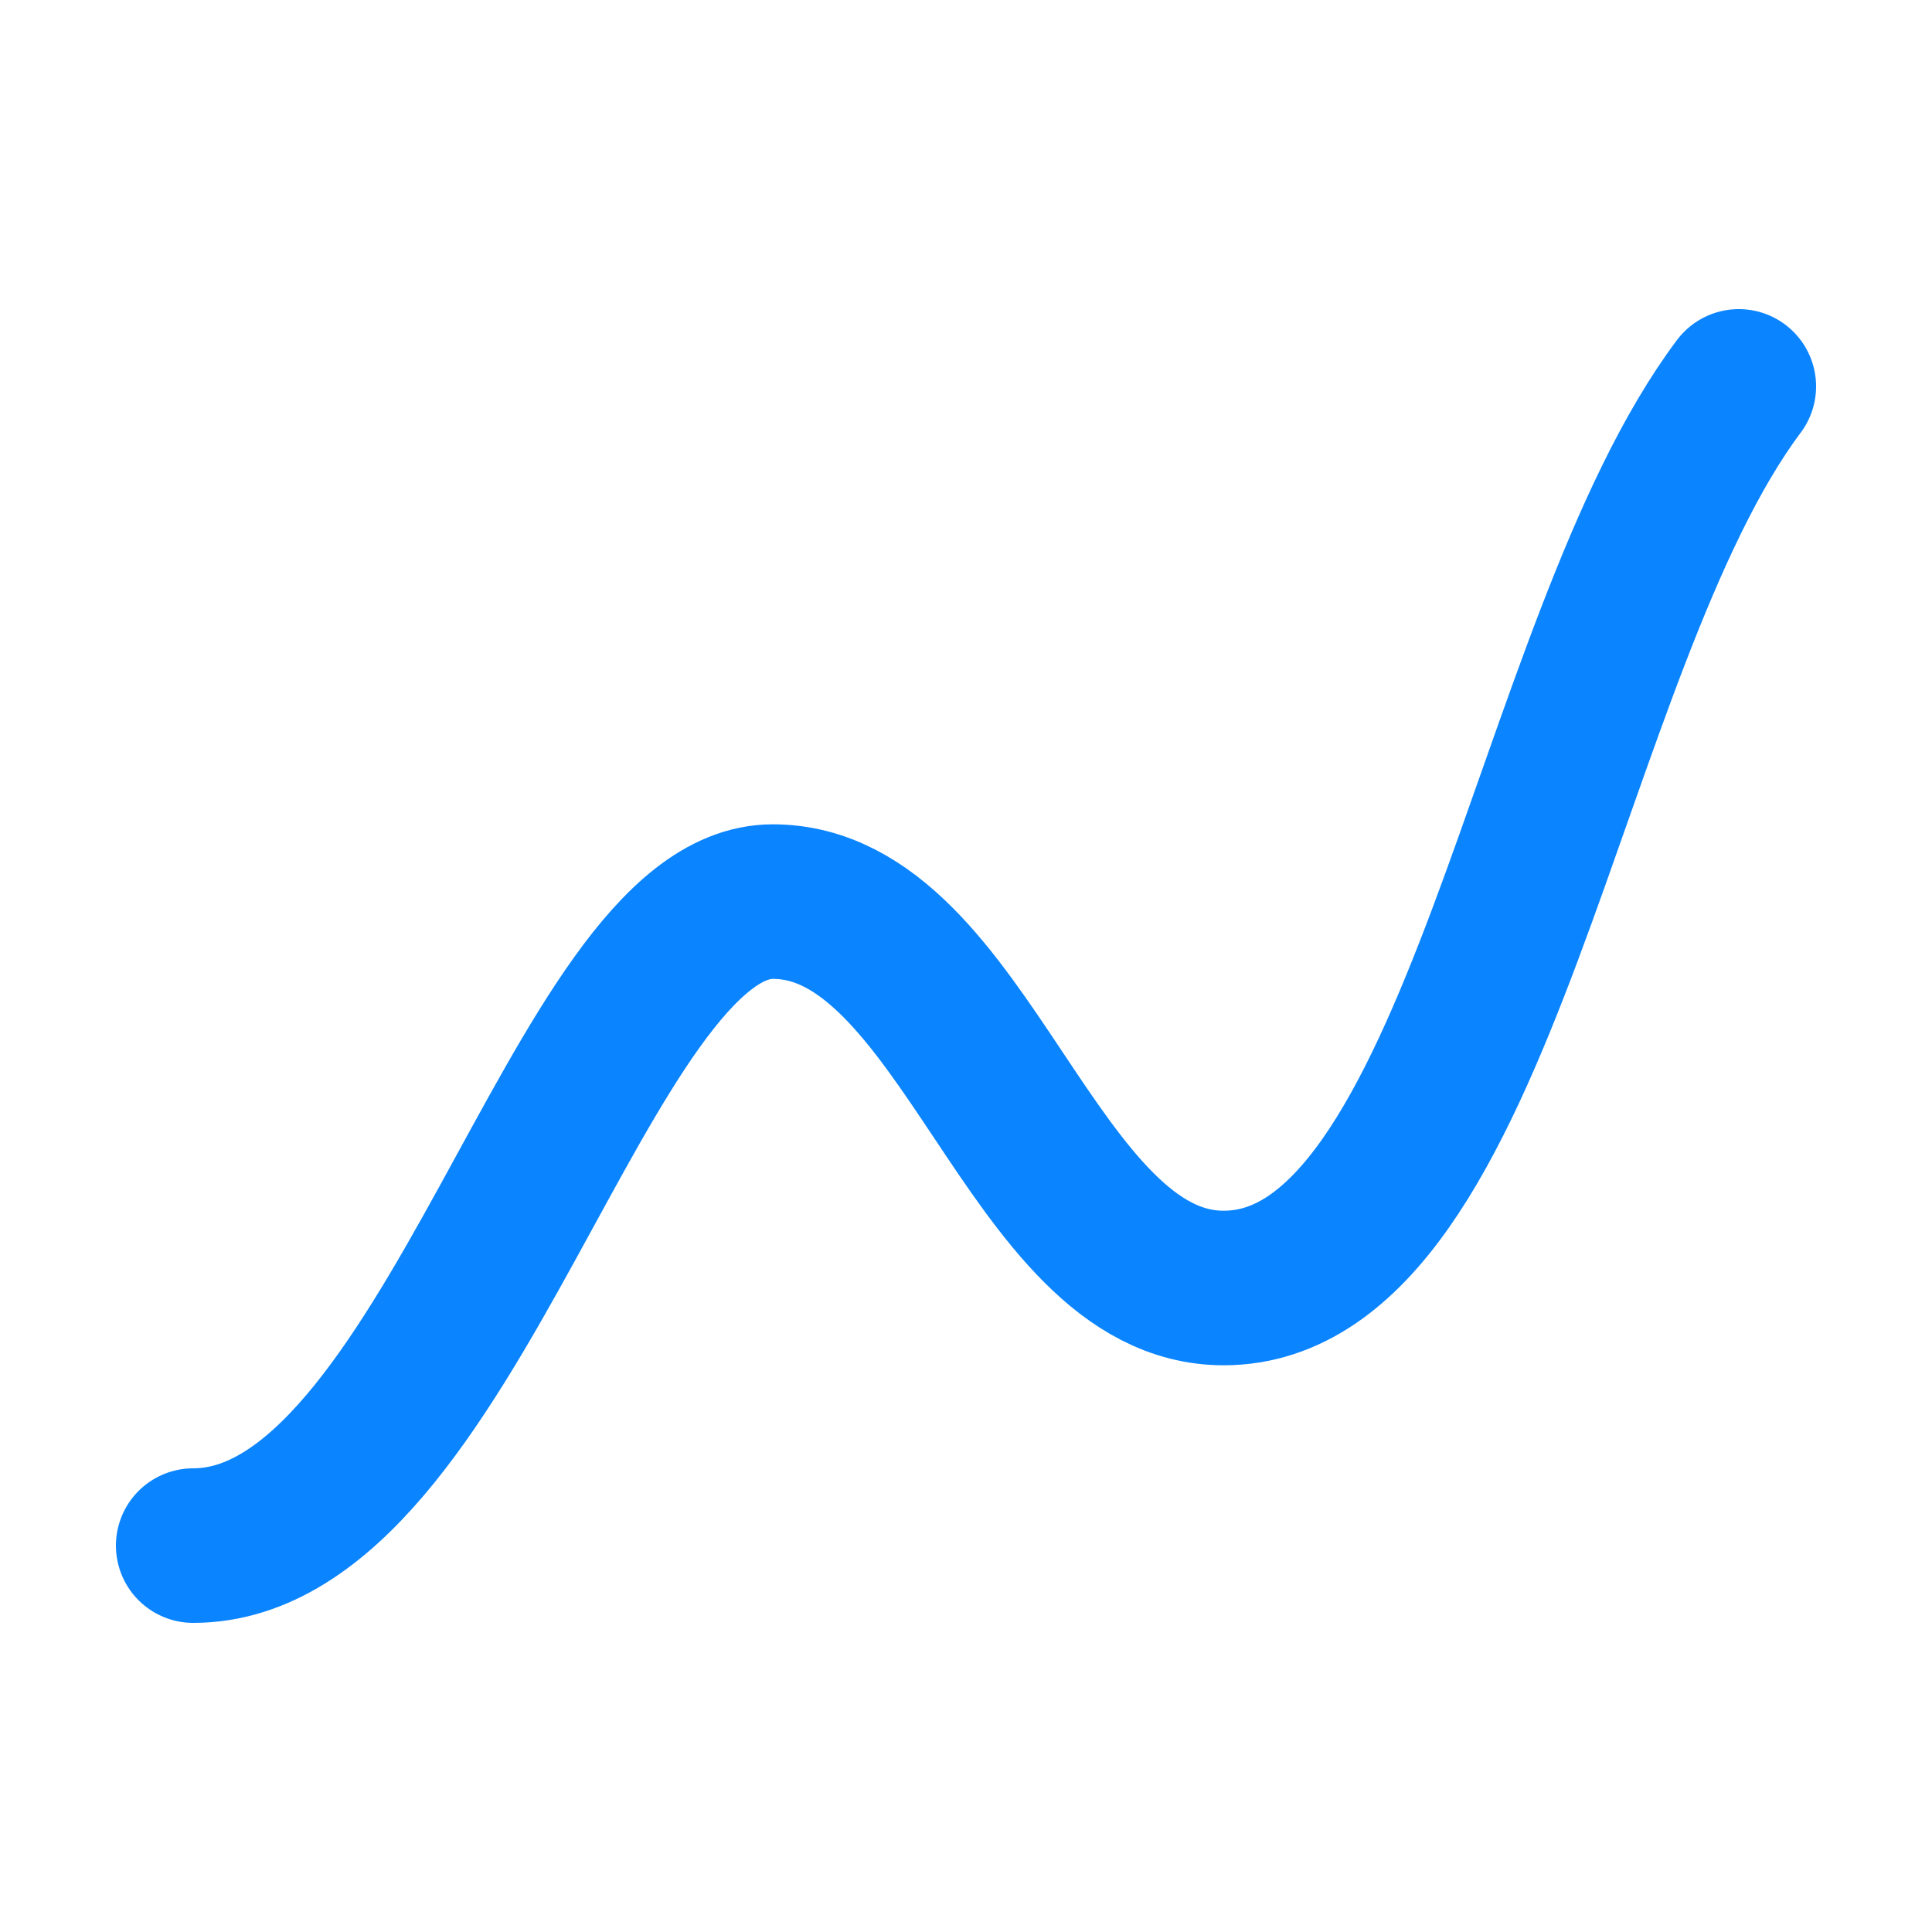
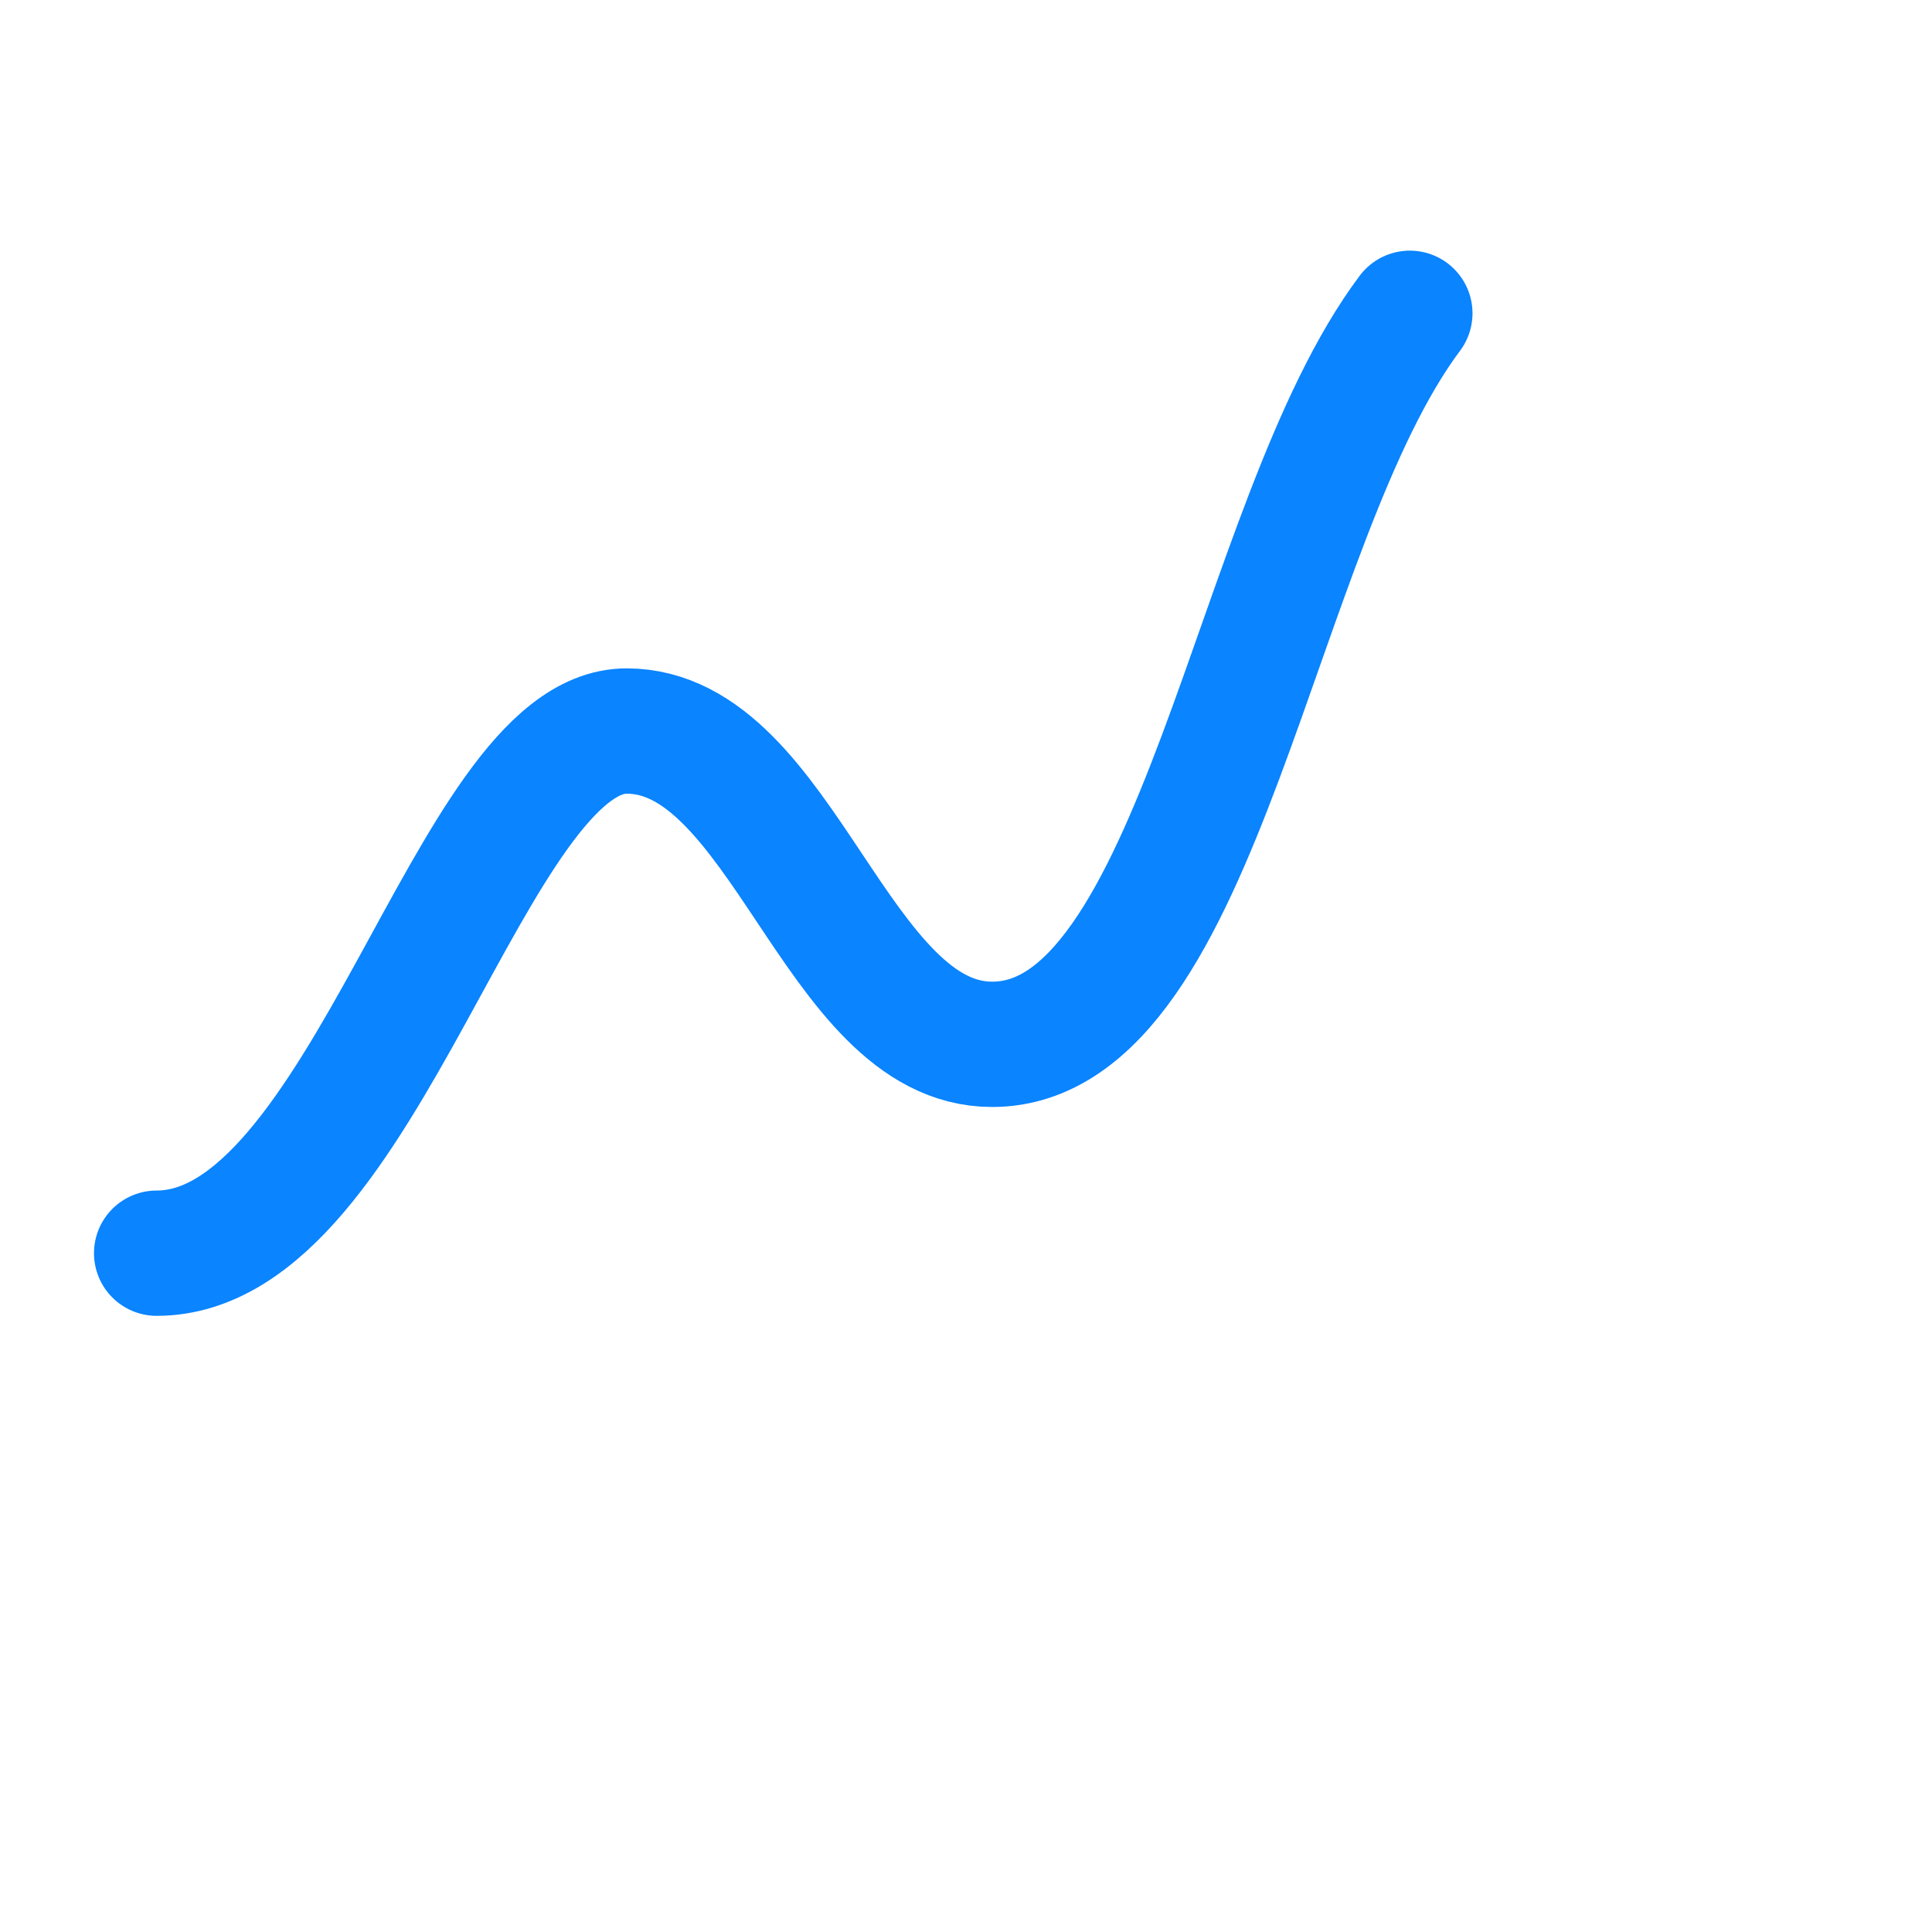
- <svg xmlns="http://www.w3.org/2000/svg" viewBox="0 0 300 300" width="512" height="512" overflow="hidden">
+ <svg xmlns="http://www.w3.org/2000/svg" viewBox="0 0 370 370" width="630" height="630" overflow="hidden">
  <path d="M30 240            C70 240, 90 140, 120 140            C150 140, 160 200, 190 200            C230 200, 240 100, 270 60" fill="none" stroke="#0A84FF" stroke-width="24" stroke-linecap="round" stroke-linejoin="round" />
</svg>
